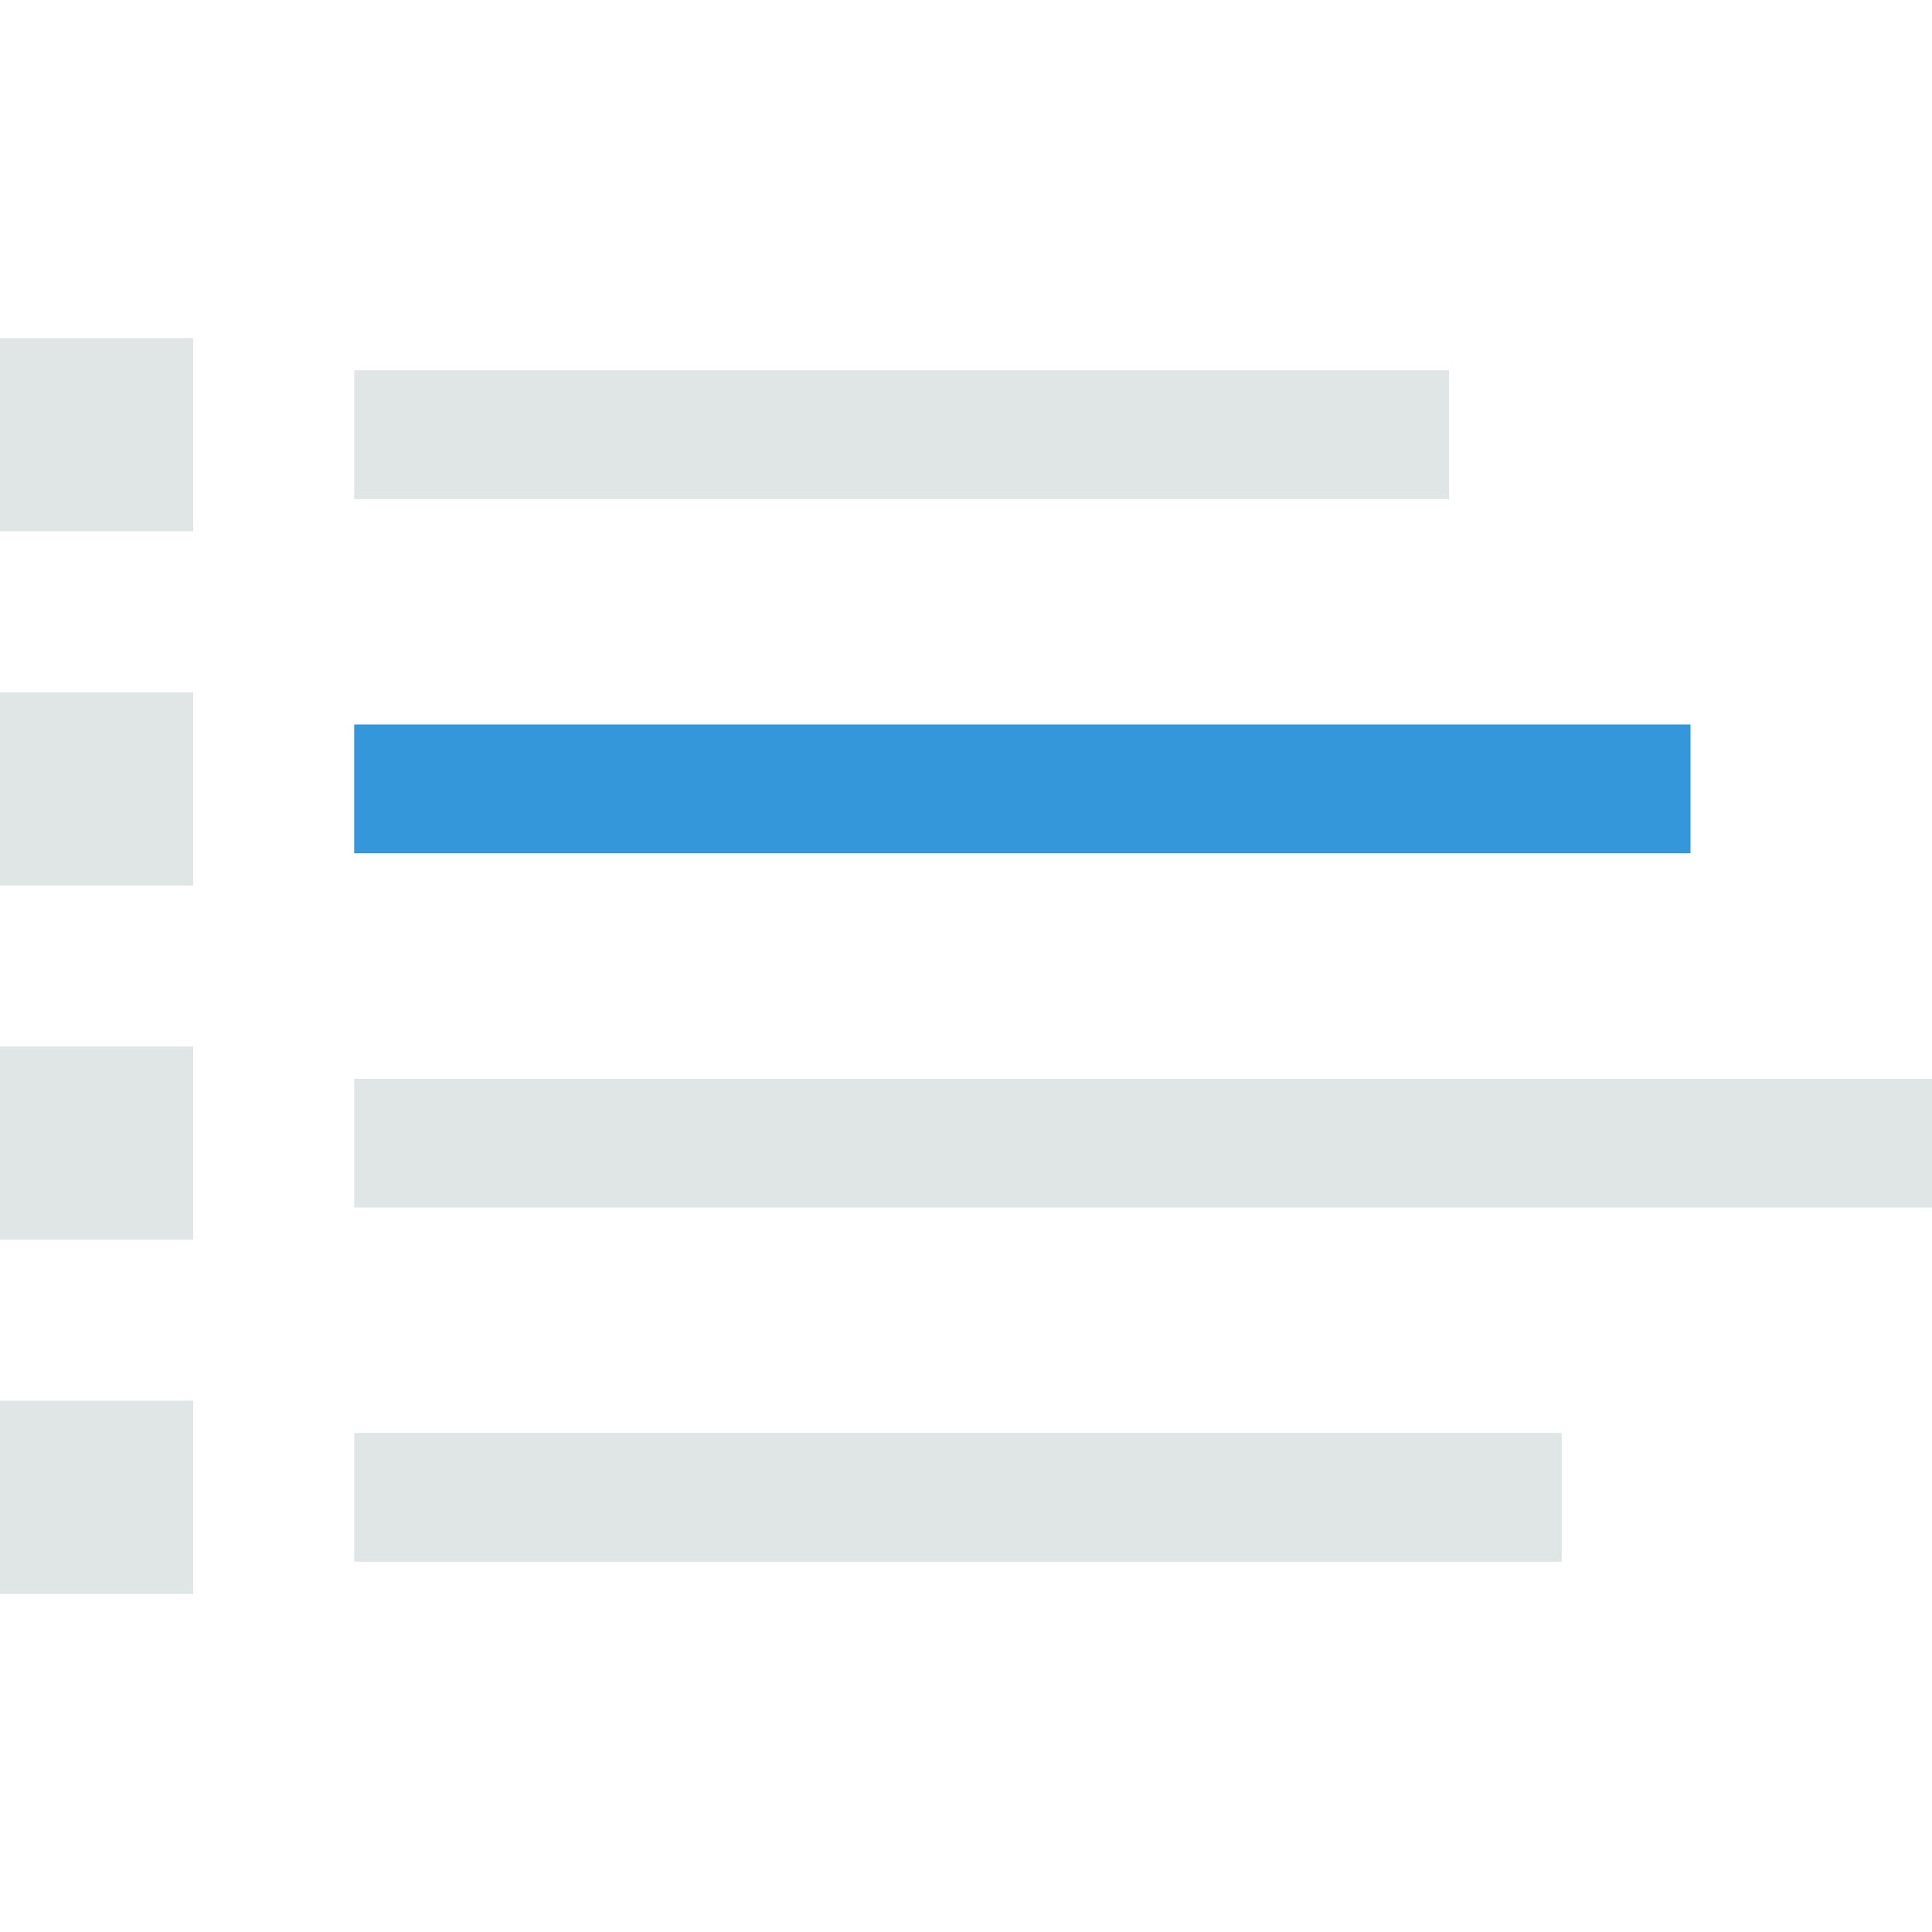
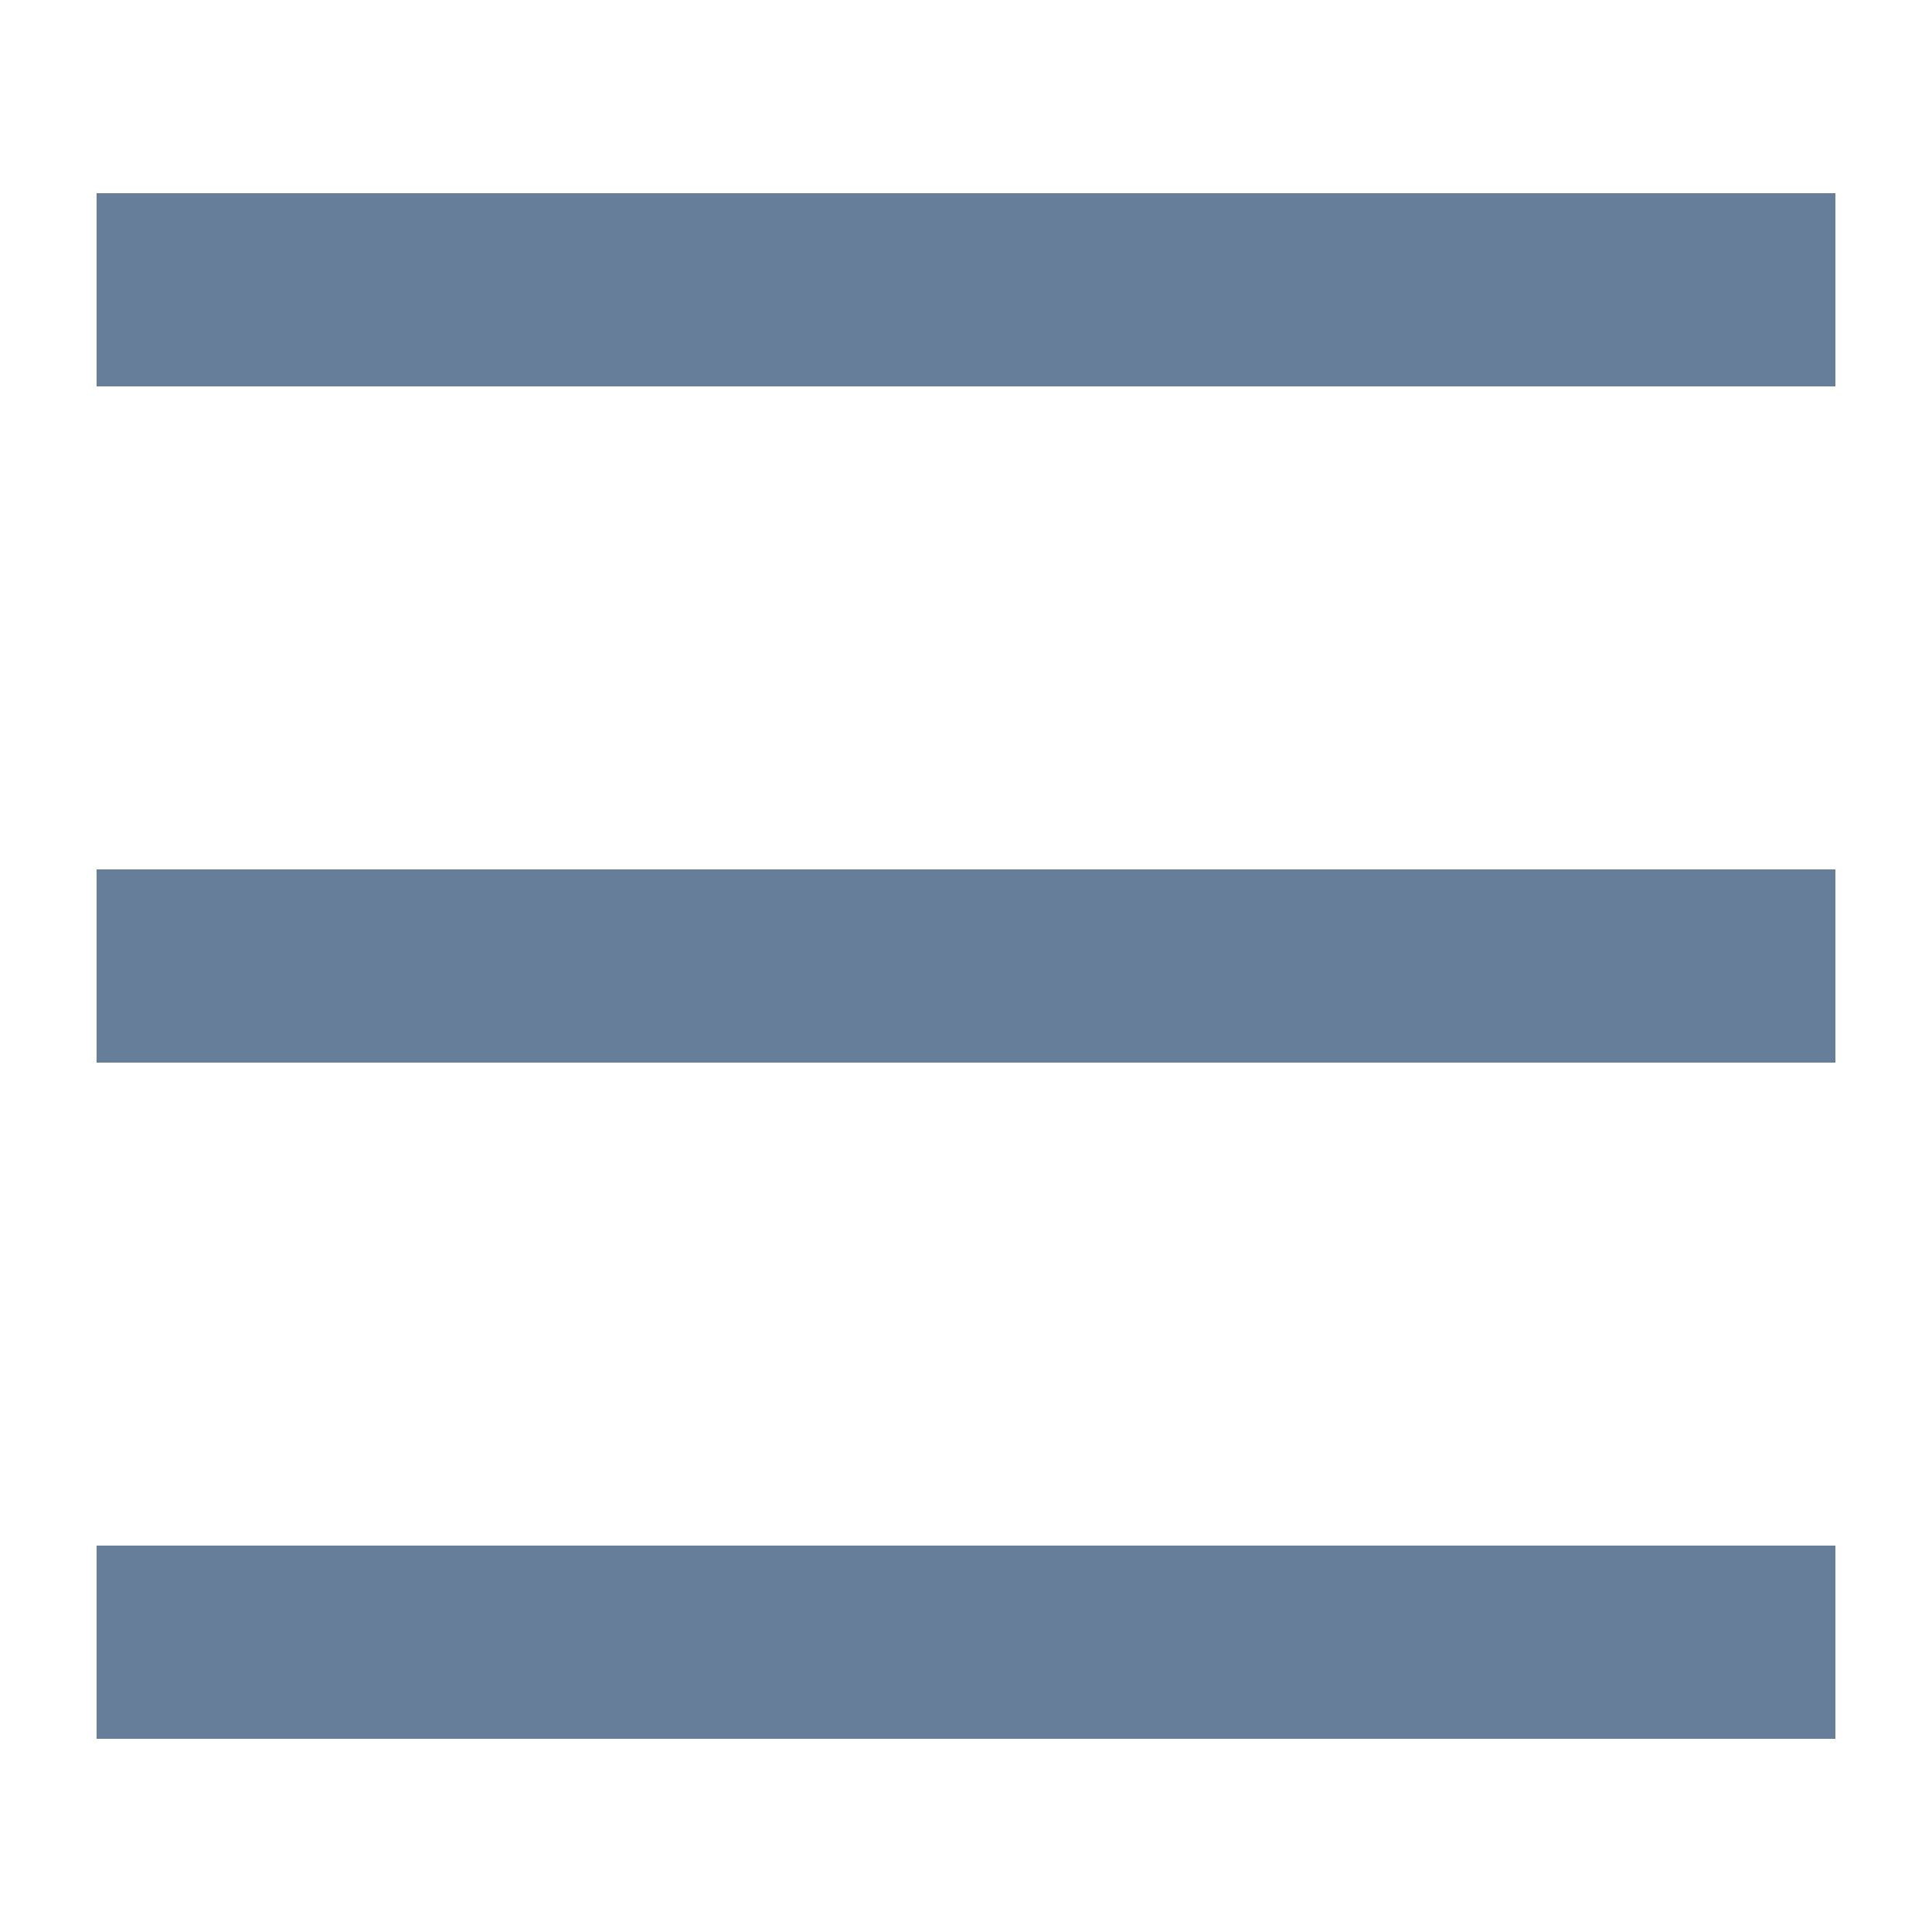
- <svg xmlns="http://www.w3.org/2000/svg" clip-rule="evenodd" fill-rule="evenodd" stroke-linejoin="round" stroke-miterlimit="1.414" viewBox="0 0 120 120">
-   <path d="m22 89h75v8h-75z" fill="#e0e5e6" />
-   <path d="m22 67h98v8h-98z" fill="#e0e5e6" />
-   <path d="m22 45h83v8h-83z" fill="#3497da" />
-   <g fill="#e0e5e6">
-     <path d="m22 23h68v8h-68z" />
-     <path d="m0 87h12v12h-12z" />
-     <path d="m0 65h12v12h-12z" />
-     <path d="m0 43h12v12h-12z" />
-     <path d="m0 21h12v12h-12z" />
-   </g>
+ <svg xmlns="http://www.w3.org/2000/svg" clip-rule="evenodd" fill-rule="evenodd" stroke-linejoin="round" stroke-miterlimit="2" viewBox="0 0 20 20">
+   <path d="m3 4h18v2h-18zm0 7h18v2h-18zm0 7h18v2h-18z" fill="#667e99" fill-rule="nonzero" transform="translate(-2 -2)" />
</svg>
